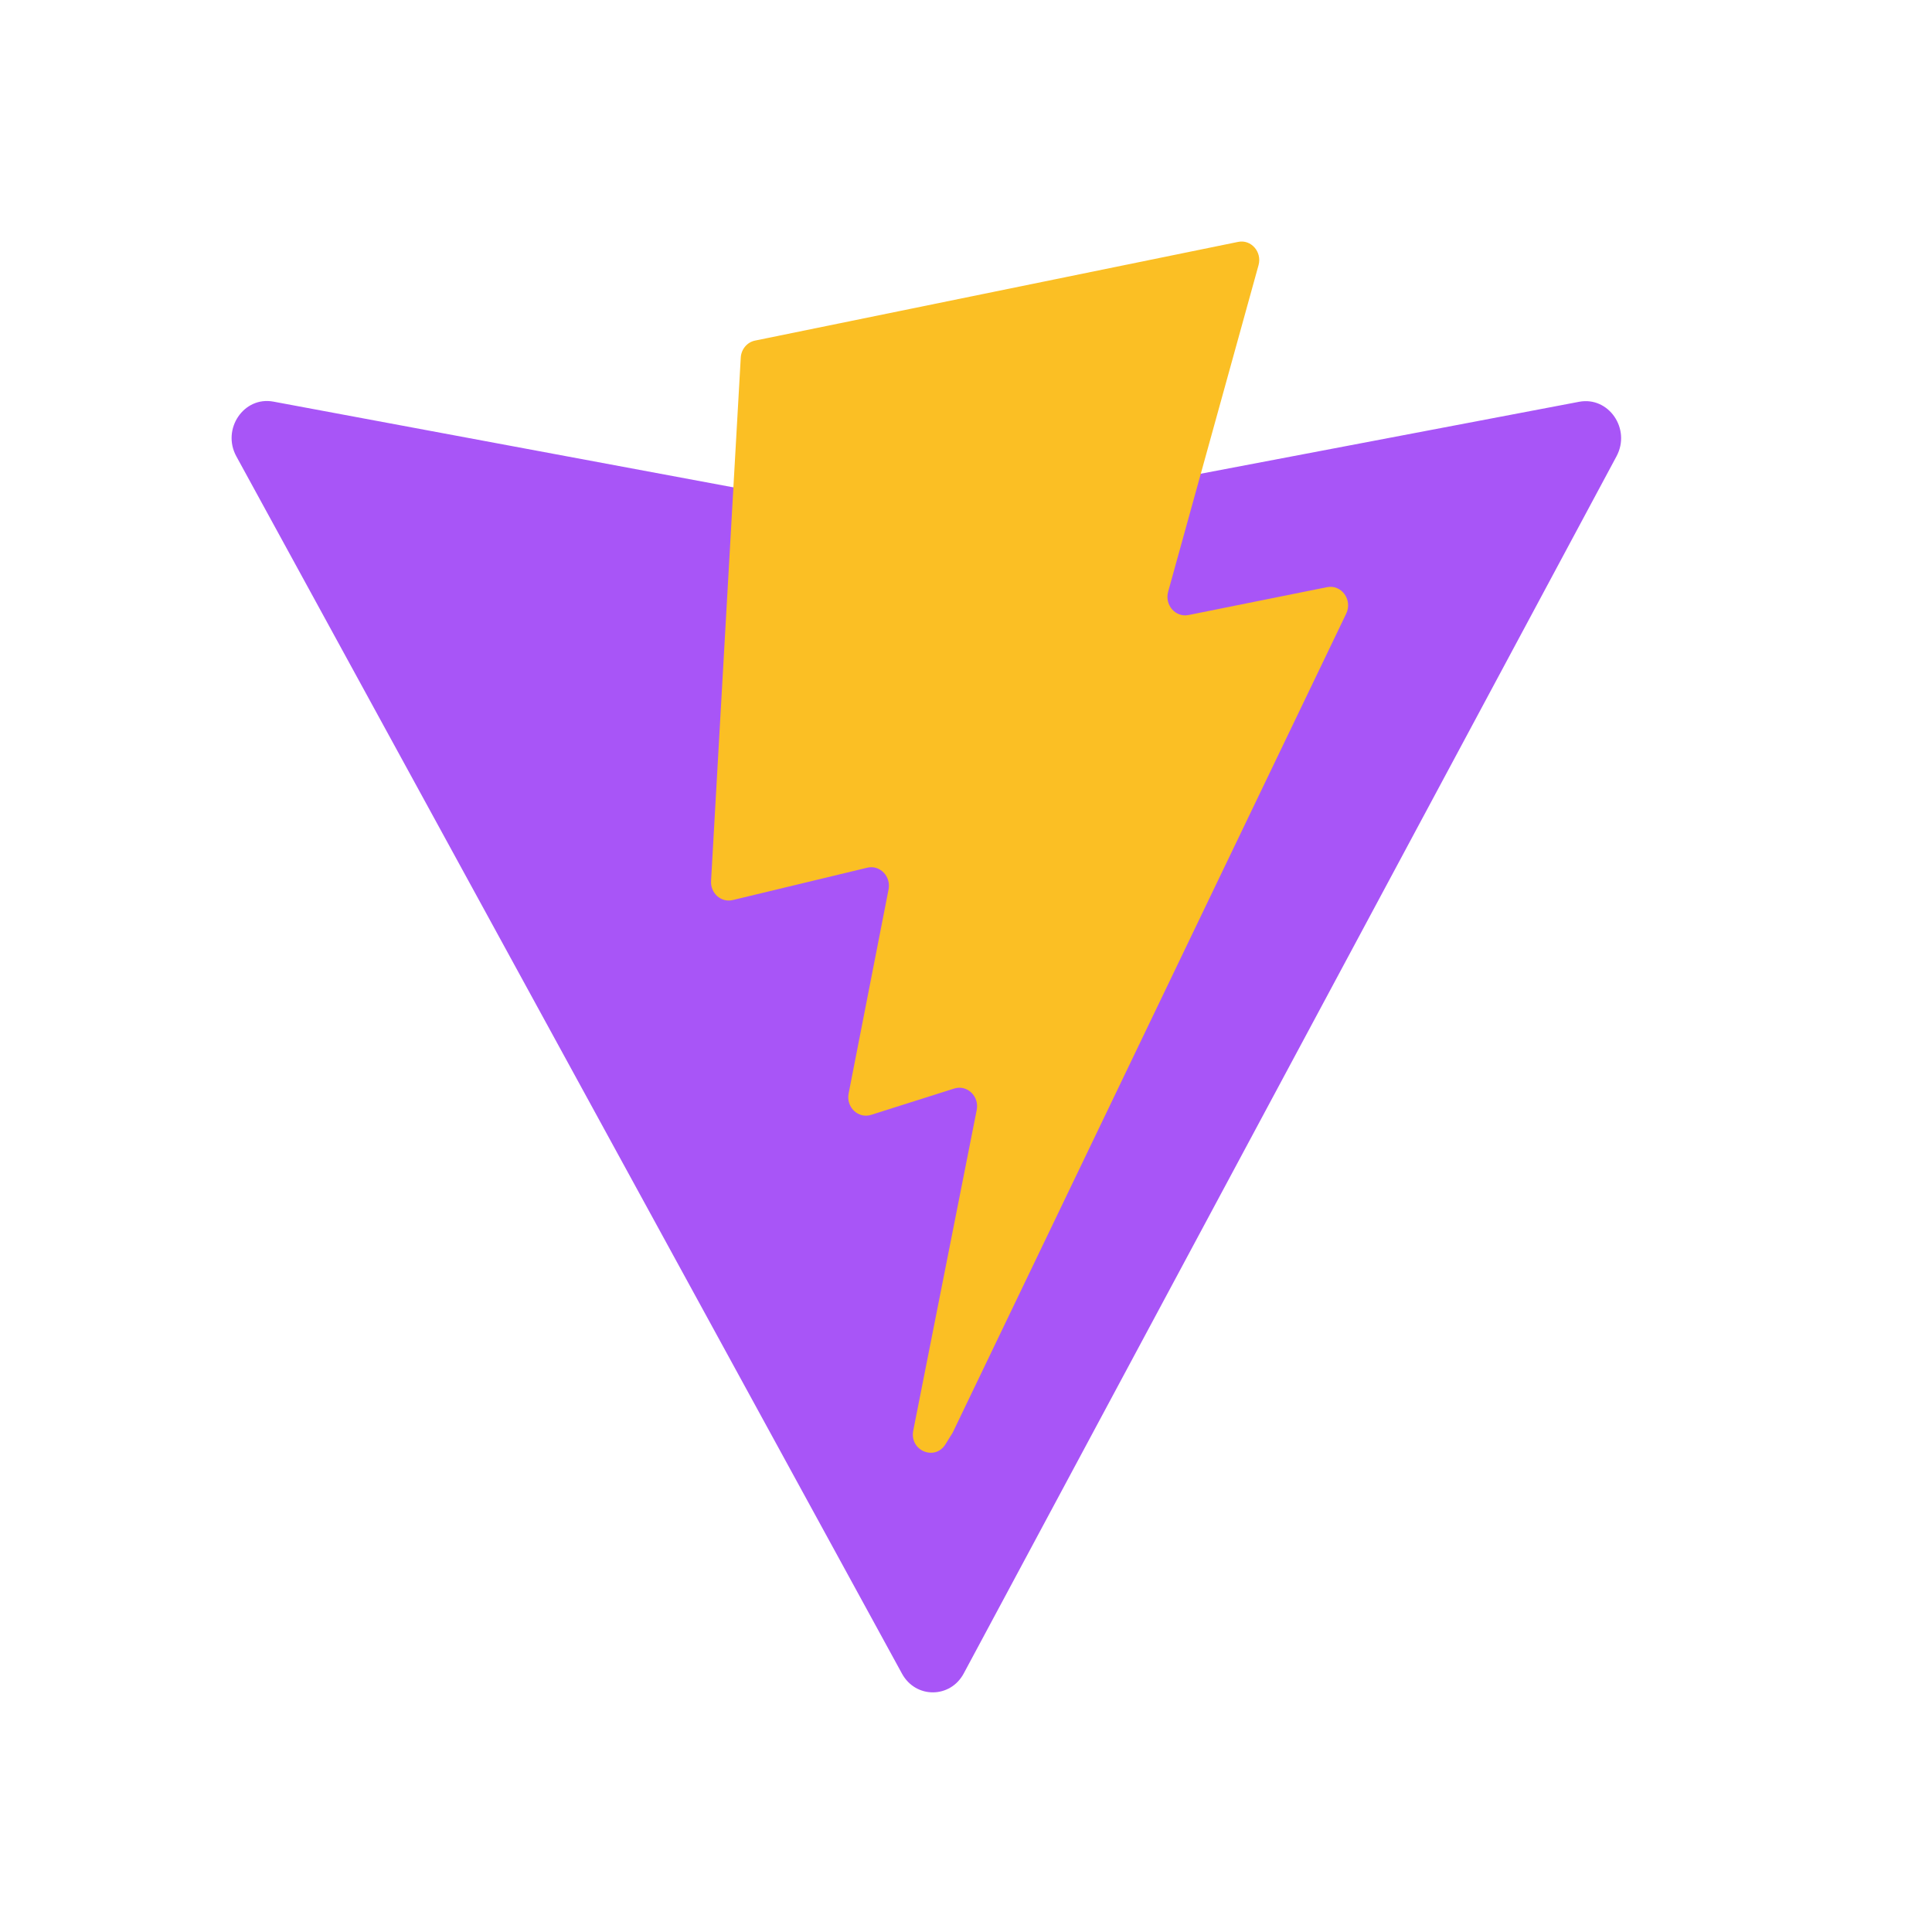
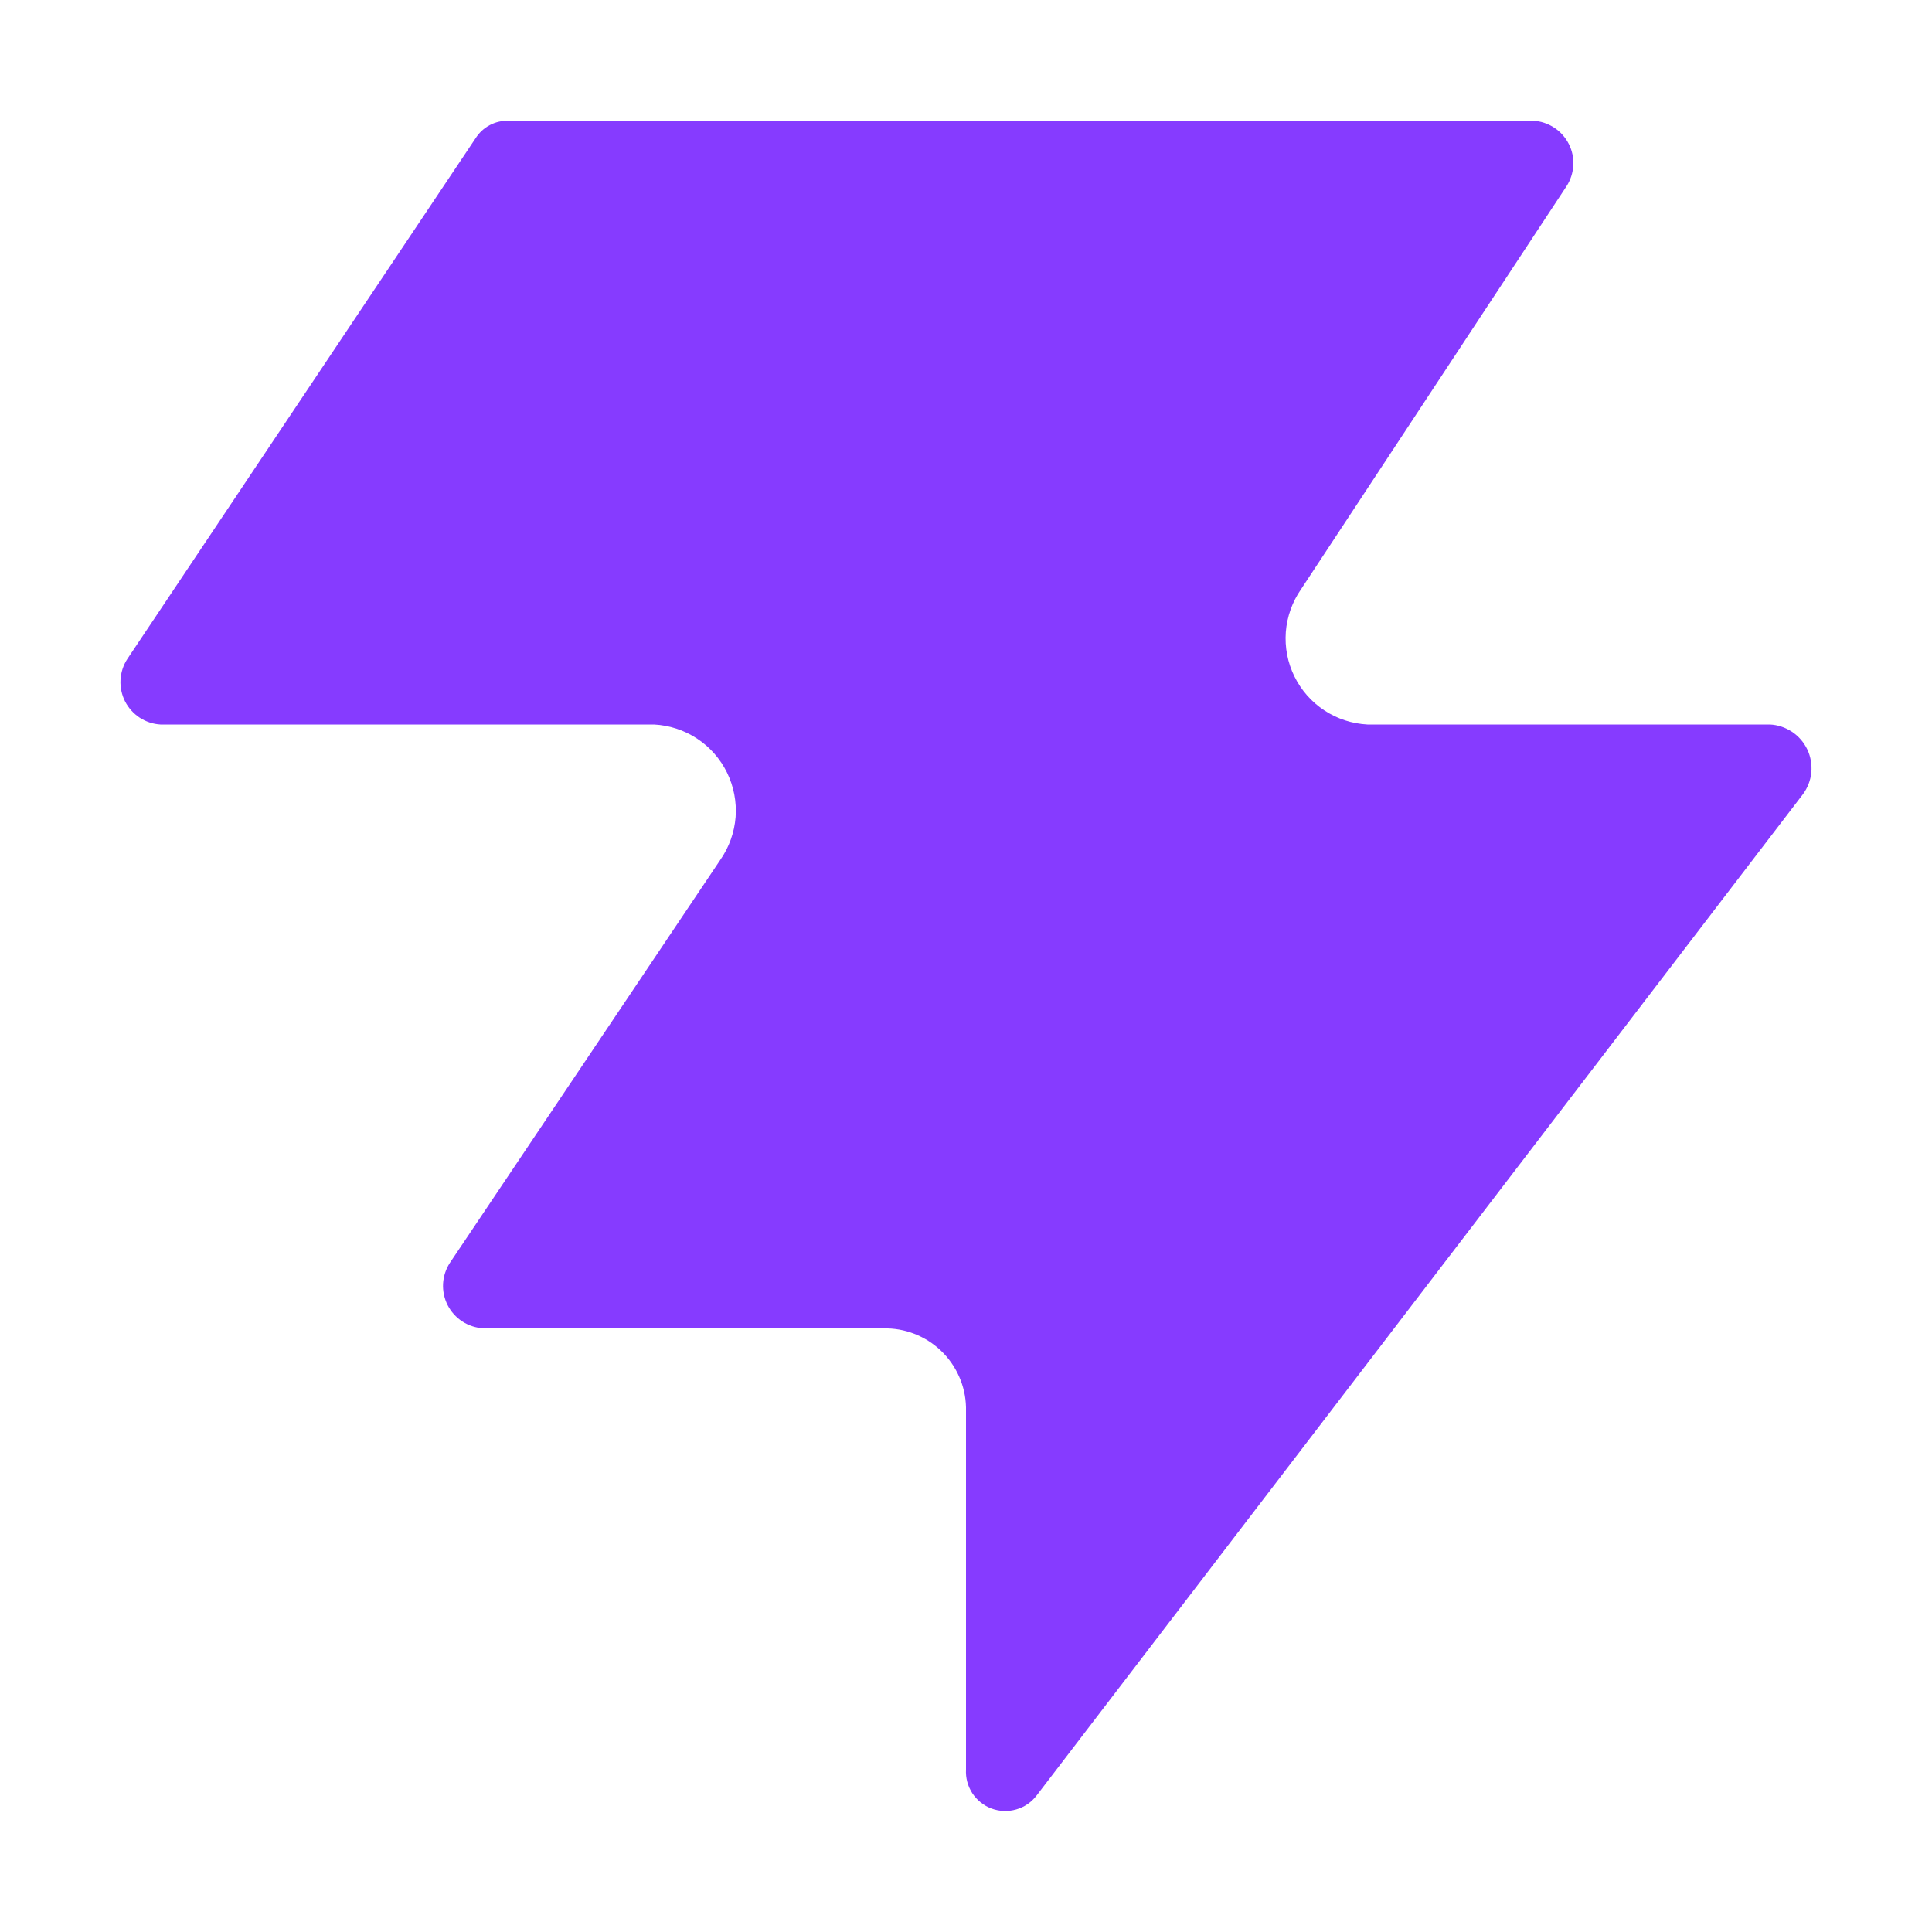
<svg xmlns="http://www.w3.org/2000/svg" width="24" height="24" viewBox="0 0 24 24" fill="none">
-   <path d="M20.081 5.668L11.972 20.788C11.805 21.1 11.375 21.102 11.205 20.791L2.936 5.669C2.751 5.331 3.028 4.92 3.396 4.989L11.513 6.502C11.565 6.512 11.618 6.512 11.67 6.502L19.617 4.991C19.984 4.922 20.263 5.328 20.081 5.668Z" fill="#A855F7" />
-   <path d="M15.38 3.005L9.379 4.231C9.281 4.251 9.208 4.338 9.202 4.442L8.833 10.943C8.824 11.097 8.959 11.215 9.102 11.181L10.773 10.779C10.929 10.741 11.07 10.885 11.038 11.049L10.542 13.583C10.508 13.754 10.662 13.9 10.822 13.849L11.854 13.522C12.014 13.472 12.167 13.618 12.133 13.789L11.345 17.77C11.295 18.019 11.613 18.154 11.745 17.941L11.834 17.798L16.723 7.623C16.805 7.452 16.664 7.258 16.485 7.294L14.765 7.64C14.603 7.673 14.466 7.516 14.511 7.351L15.634 3.294C15.68 3.129 15.541 2.971 15.38 3.005Z" fill="#FBBF24" />
+   <path d="M21.985 9H16.987C16.796 8.99 16.611 8.93 16.452 8.825C16.292 8.72 16.164 8.574 16.08 8.403C15.995 8.231 15.959 8.041 15.973 7.85C15.988 7.66 16.053 7.477 16.162 7.32L19.46 2.313C19.51 2.236 19.539 2.146 19.544 2.054C19.549 1.962 19.53 1.87 19.488 1.788C19.446 1.706 19.384 1.636 19.306 1.585C19.229 1.535 19.14 1.505 19.048 1.5H6.321C6.239 1.497 6.158 1.515 6.086 1.553C6.013 1.591 5.952 1.648 5.908 1.717L1.581 8.187C1.531 8.264 1.502 8.354 1.497 8.446C1.492 8.538 1.512 8.63 1.553 8.712C1.595 8.794 1.658 8.864 1.735 8.915C1.812 8.965 1.901 8.995 1.993 9H8.125C8.315 9.01 8.5 9.07 8.659 9.175C8.819 9.28 8.947 9.426 9.031 9.597C9.115 9.769 9.152 9.96 9.138 10.15C9.123 10.34 9.058 10.523 8.949 10.68L5.589 15.687C5.539 15.764 5.509 15.854 5.504 15.946C5.499 16.038 5.519 16.13 5.56 16.212C5.602 16.294 5.664 16.364 5.742 16.415C5.819 16.465 5.908 16.495 6 16.5L11.021 16.502C11.287 16.508 11.54 16.621 11.724 16.814C11.907 17.007 12.007 17.265 12 17.531V21.982C11.994 22.086 12.022 22.189 12.079 22.277C12.137 22.364 12.22 22.431 12.318 22.467C12.416 22.503 12.523 22.507 12.623 22.478C12.724 22.45 12.812 22.389 12.876 22.306L22.396 9.867C22.455 9.788 22.491 9.694 22.501 9.596C22.51 9.498 22.493 9.399 22.451 9.31C22.408 9.22 22.343 9.145 22.26 9.09C22.178 9.036 22.083 9.004 21.985 9Z" fill="#863BFF" />
</svg>
